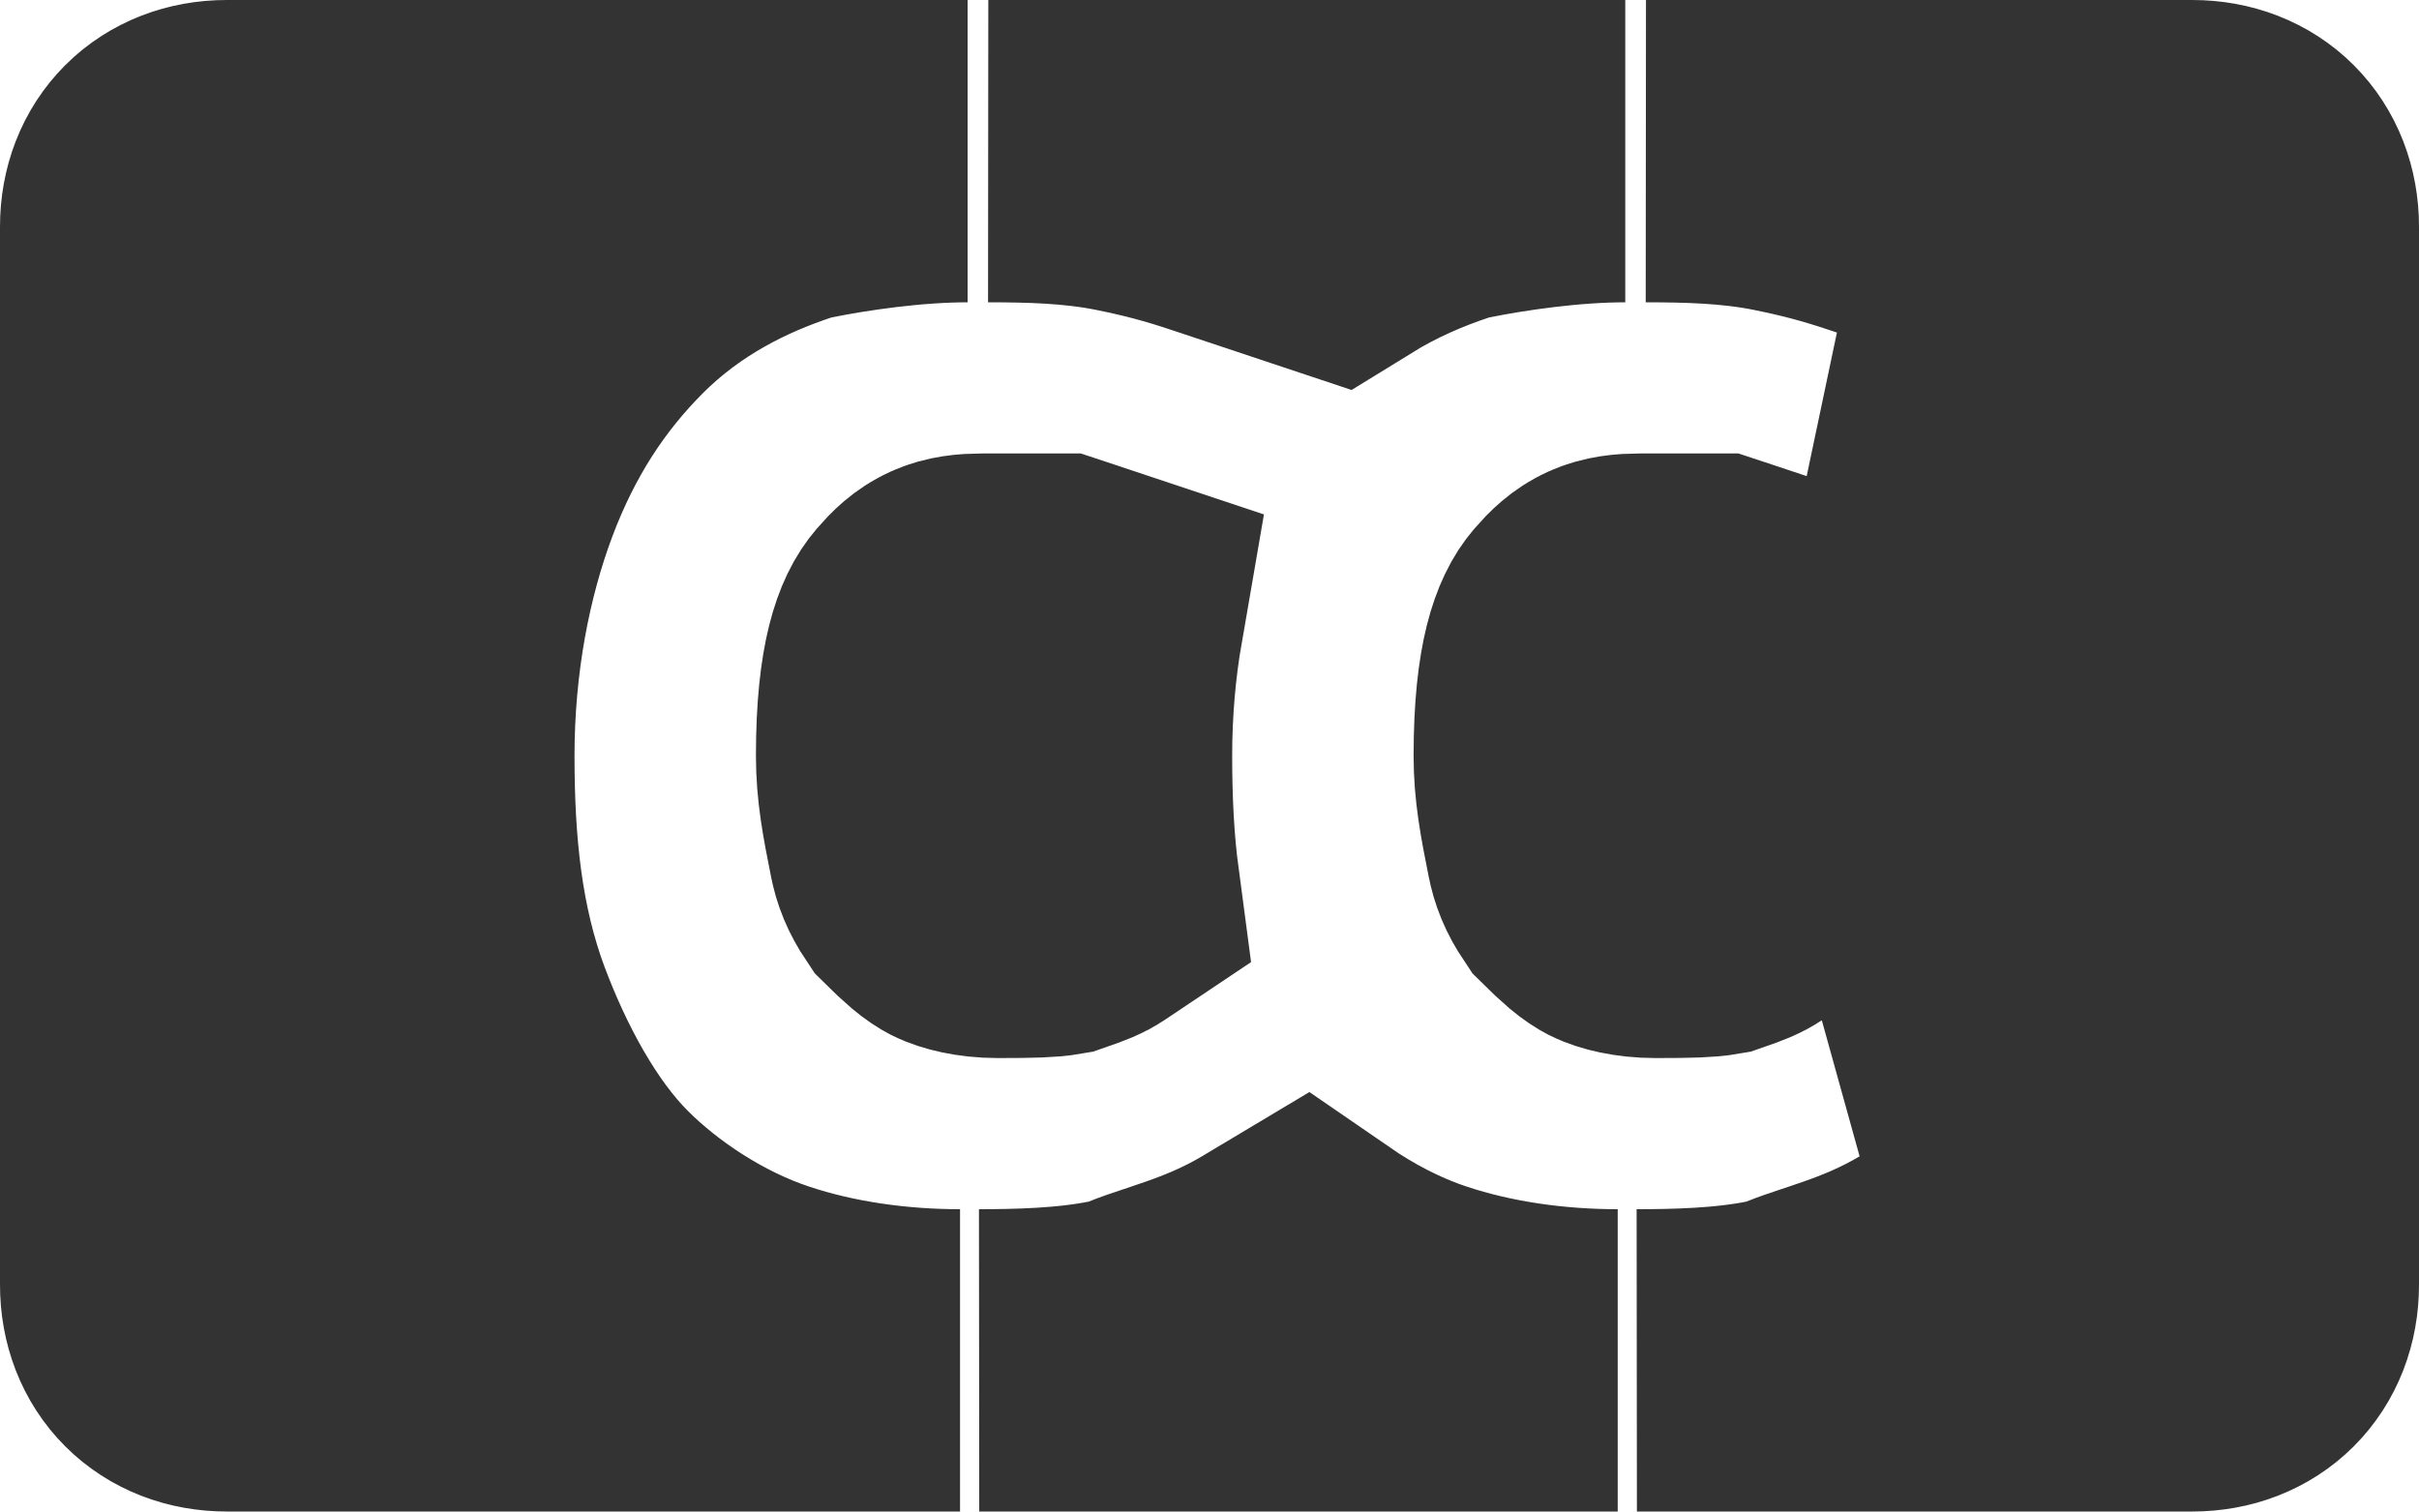
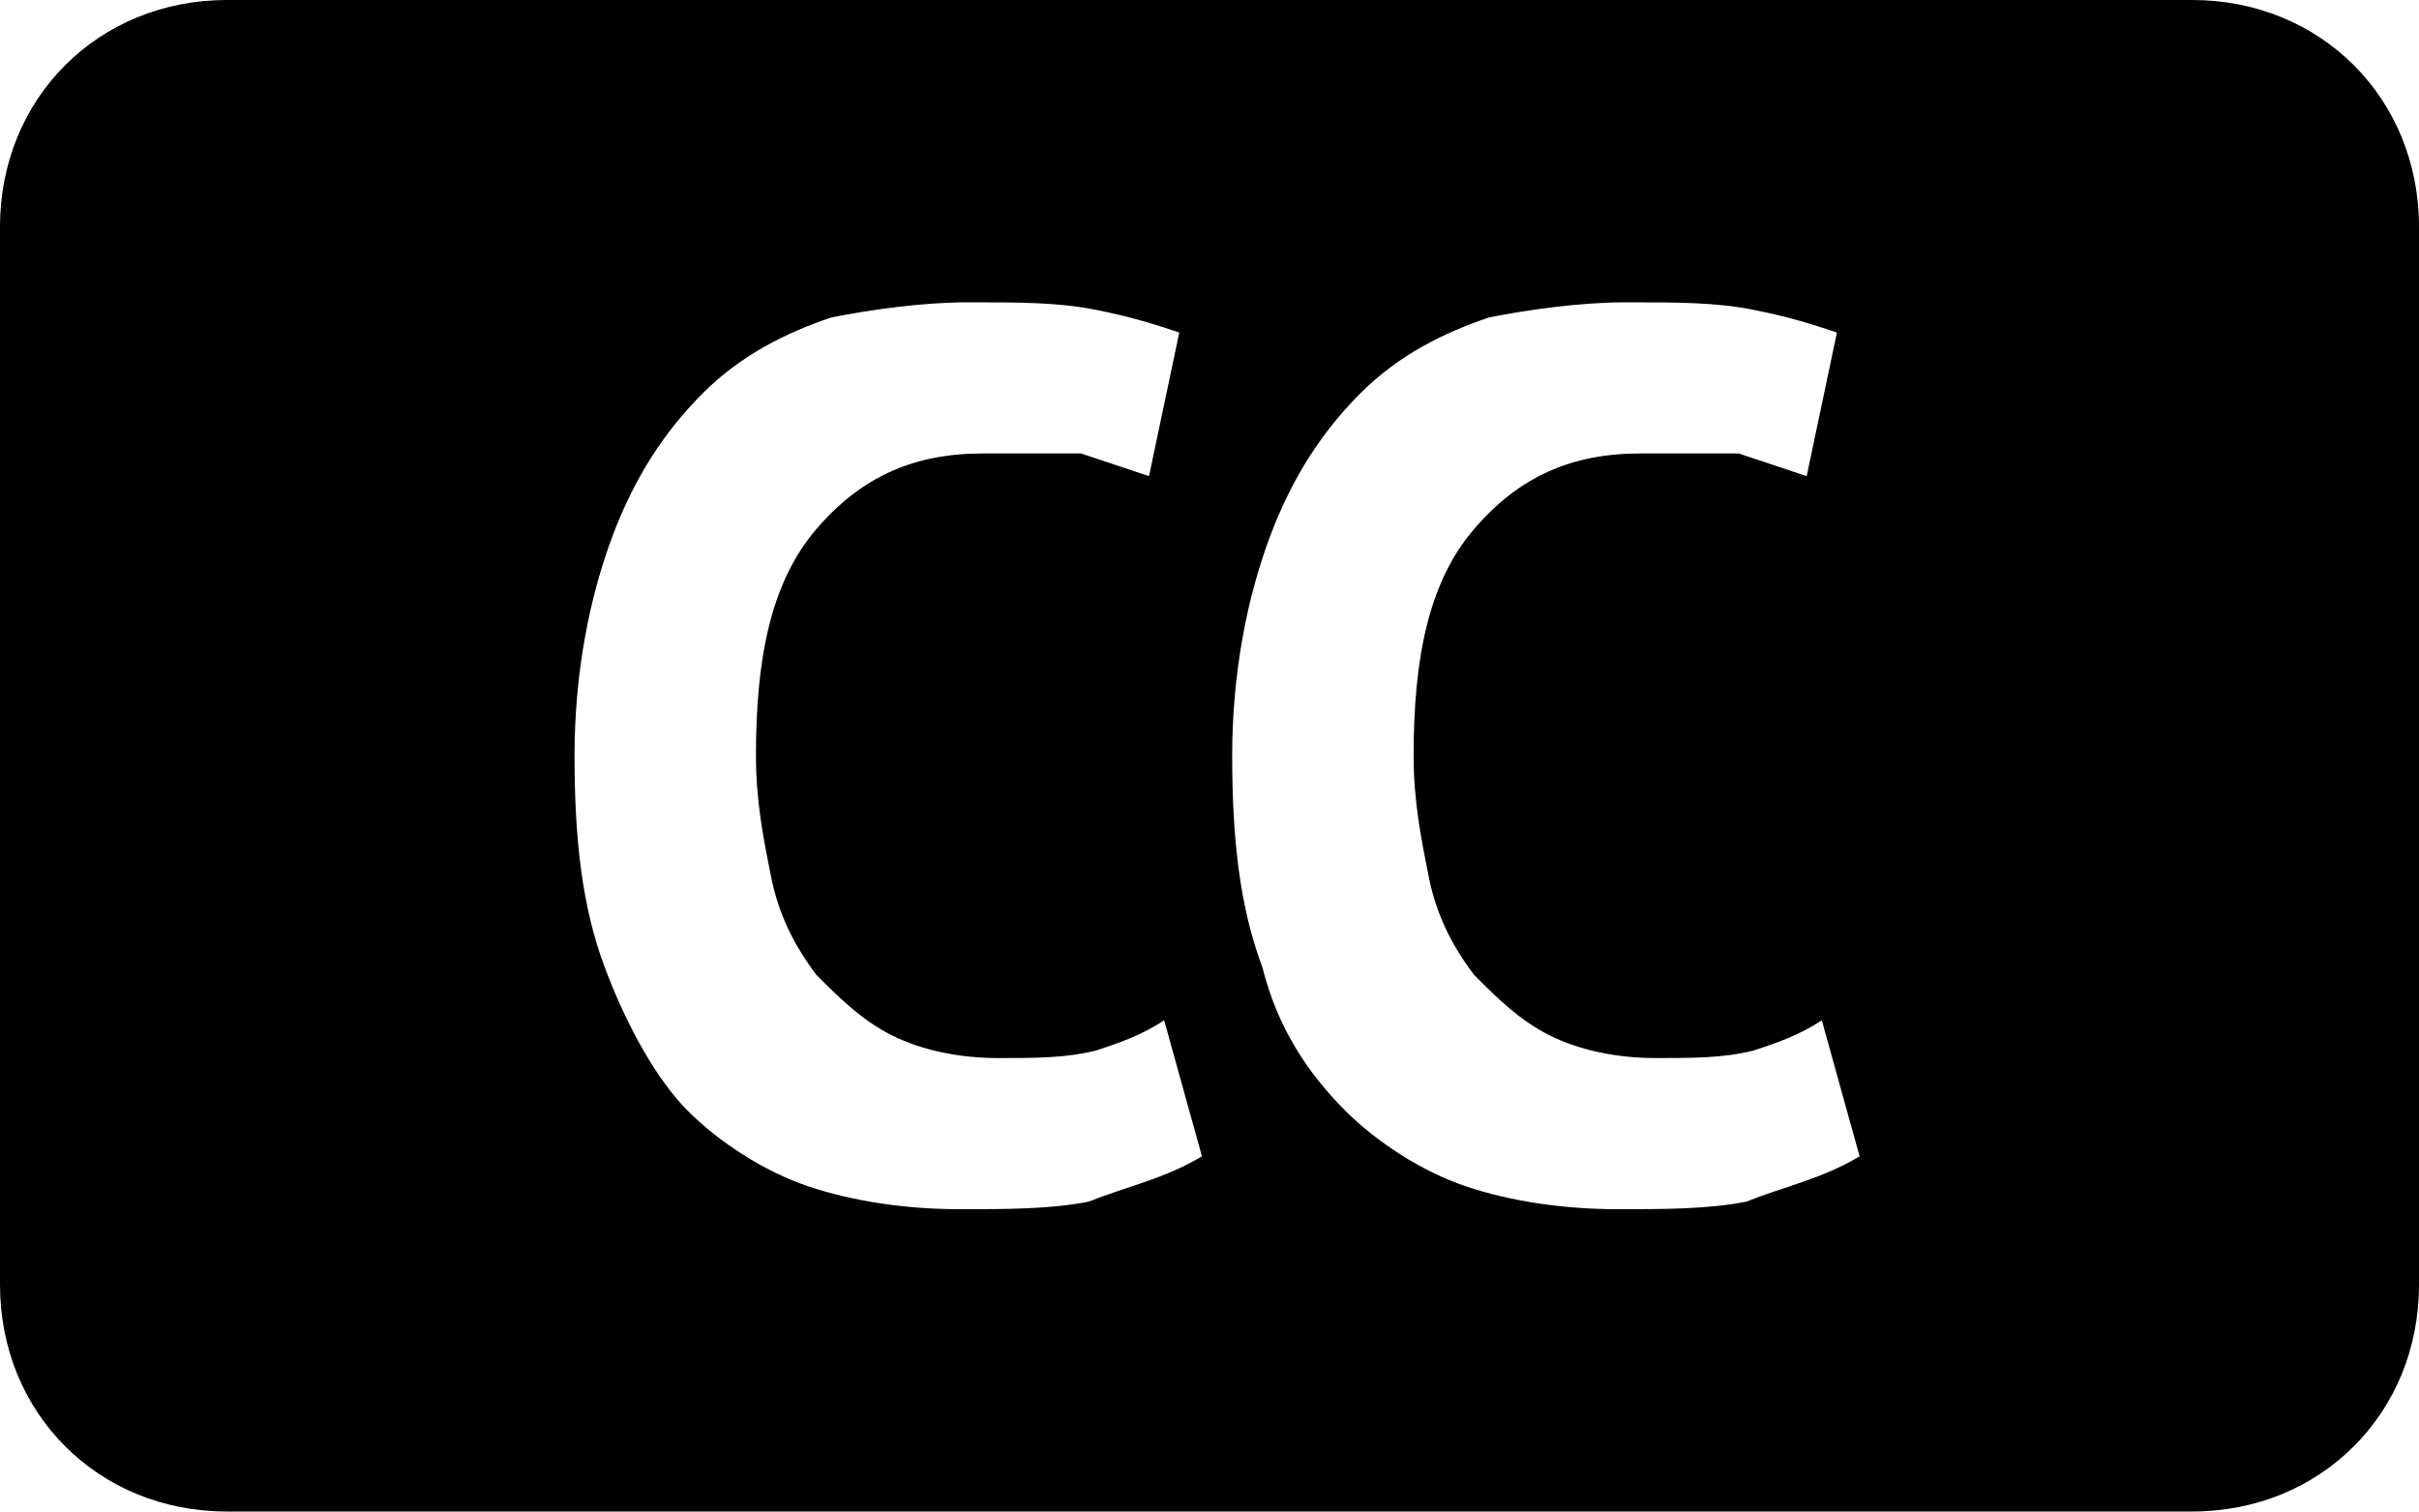
- <svg xmlns="http://www.w3.org/2000/svg" width="32" height="20" viewBox="0 0 32 20" fill="none">
-   <path d="M14.792 17.861L14.972 17.825L15.143 17.757C15.261 17.71 15.343 17.683 15.463 17.643C15.55 17.614 15.656 17.579 15.811 17.525C16.114 17.419 16.51 17.266 16.929 17.015L17.245 16.826C17.702 17.141 18.223 17.416 18.767 17.597C19.605 17.877 20.524 18 21.4 18H12.954C13.479 17.999 14.166 17.986 14.792 17.861ZM22.991 11.836C22.948 11.864 22.898 11.89 22.66 11.972C22.545 11.992 22.371 12 21.9 12C21.64 12 21.46 11.944 21.394 11.911C21.375 11.901 21.333 11.877 21.254 11.811C21.189 11.756 21.123 11.693 21.029 11.6C20.928 11.449 20.887 11.338 20.861 11.208C20.759 10.699 20.7 10.378 20.7 10C20.7 8.821 20.901 8.438 21.018 8.302C21.22 8.066 21.355 8 21.7 8H21.703H21.706H21.709H21.712H21.715H21.718H21.721H21.723H21.726H21.729H21.732H21.735H21.738H21.741H21.744H21.747H21.75H21.752H21.755H21.758H21.761H21.764H21.767H21.77H21.773H21.775H21.778H21.781H21.784H21.787H21.79H21.793H21.796H21.798H21.801H21.804H21.807H21.81H21.813H21.815H21.818H21.821H21.824H21.827H21.83H21.832H21.835H21.838H21.841H21.844H21.846H21.849H21.852H21.855H21.858H21.861H21.863H21.866H21.869H21.872H21.875H21.877H21.88H21.883H21.886H21.889H21.891H21.894H21.897H21.9H21.902H21.905H21.908H21.911H21.914H21.916H21.919H21.922H21.925H21.927H21.93H21.933H21.936H21.939H21.941H21.944H21.947H21.95H21.952H21.955H21.958H21.96H21.963H21.966H21.969H21.971H21.974H21.977H21.98H21.982H21.985H21.988H21.99H21.993H21.996H21.999H22.001H22.004H22.007H22.009H22.012H22.015H22.017H22.02H22.023H22.026H22.028H22.031H22.034H22.036H22.039H22.042H22.044H22.047H22.05H22.052H22.055H22.058H22.061H22.063H22.066H22.069H22.071H22.074H22.076H22.079H22.082H22.084H22.087H22.09H22.092H22.095H22.098H22.1H22.103H22.106H22.108H22.111H22.114H22.116H22.119H22.122H22.124H22.127H22.129H22.132H22.135H22.137H22.14H22.142H22.145H22.148H22.15H22.153H22.156H22.158H22.161H22.163H22.166H22.169H22.171H22.174H22.176H22.179H22.182H22.184H22.187H22.189H22.192H22.195H22.197H22.2H22.202H22.205H22.207H22.21H22.213H22.215H22.218H22.22H22.223H22.226H22.228H22.231H22.233H22.236H22.238H22.241H22.244H22.246H22.249H22.251H22.254H22.256H22.259H22.262H22.264H22.267H22.269H22.272H22.274H22.277H22.279H22.282H22.284H22.287H22.29H22.292H22.294H22.297H22.3H22.302H22.305H22.307H22.31H22.312H22.315H22.317H22.32H22.322H22.325H22.327H22.33H22.332H22.335H22.337H22.34H22.343H22.345H22.348H22.35H22.352H22.355H22.358H22.36H22.363H22.365H22.367H22.37H22.372H22.375H22.378H22.38H22.383H22.385H22.387H22.39H22.392H22.395H22.398H22.4H22.402H22.405H22.407H22.41H22.412H22.415H22.417H22.42H22.422H22.425H22.427H22.43H22.432H22.435H22.437H22.44H22.442H22.445H22.447H22.449H22.452H22.454H22.457H22.459H22.462H22.464H22.467H22.469H22.471H22.474H22.476H22.479H22.481H22.484H22.486H22.489H22.491H22.494H22.496H22.498H22.501H22.503H22.506H22.508H22.511H22.513H22.516H22.518H22.52H22.523H22.525H22.528H22.53H22.533H22.535H22.537H22.54H22.542H22.545H22.547H22.55H22.552H22.554H22.557H22.559H22.562H22.564H22.567H22.569H22.571H22.574H22.576H22.579H22.581H22.583H22.586H22.588H22.591H22.593H22.596H22.598H22.6H22.603H22.605H22.608H22.61H22.612H22.615H22.617H22.619H22.622H22.624H22.627H22.629H22.631H22.634H22.636H22.639H22.641H22.643H22.646H22.648H22.651H22.653H22.655H22.658H22.66H22.663H22.665H22.667H22.67H22.672H22.675H22.675L22.817 8.047L23.267 8.197L25.395 8.907L25.857 6.712L26.257 4.812L26.625 3.067L24.933 2.503L24.931 2.502C24.607 2.394 24.214 2.263 23.592 2.139C22.962 2.013 22.348 2.001 21.774 2H29C29.595 2 30 2.405 30 3V17C30 17.595 29.595 18 29 18H21.654C22.179 17.999 22.866 17.986 23.492 17.861L23.672 17.825L23.843 17.757C23.961 17.71 24.043 17.683 24.163 17.643C24.25 17.614 24.356 17.579 24.511 17.525C24.814 17.419 25.21 17.266 25.629 17.015L26.934 16.232L26.527 14.765L26.027 12.965L25.288 10.304L22.991 11.836ZM17.625 2.967L16.233 2.503L16.231 2.502C15.907 2.394 15.514 2.263 14.892 2.139C14.262 2.013 13.648 2.001 13.074 2H21.5C20.719 2 19.877 2.125 19.308 2.239L19.186 2.263L19.067 2.303C18.612 2.454 18.116 2.664 17.625 2.967ZM14.291 11.836C14.248 11.864 14.198 11.89 13.96 11.972C13.845 11.992 13.671 12 13.2 12C12.94 12 12.76 11.944 12.694 11.911C12.675 11.901 12.633 11.877 12.554 11.811C12.489 11.756 12.423 11.693 12.329 11.6C12.228 11.449 12.187 11.338 12.161 11.208C12.059 10.699 12 10.378 12 10C12 8.821 12.201 8.438 12.319 8.302C12.52 8.066 12.655 8 13 8H13.003H13.006H13.009H13.012H13.015H13.018H13.021H13.023H13.026H13.029H13.032H13.035H13.038H13.041H13.044H13.047H13.05H13.052H13.055H13.058H13.061H13.064H13.067H13.07H13.072H13.075H13.078H13.081H13.084H13.087H13.09H13.093H13.095H13.098H13.101H13.104H13.107H13.11H13.113H13.115H13.118H13.121H13.124H13.127H13.13H13.132H13.135H13.138H13.141H13.144H13.146H13.149H13.152H13.155H13.158H13.161H13.163H13.166H13.169H13.172H13.175H13.177H13.18H13.183H13.186H13.189H13.191H13.194H13.197H13.2H13.203H13.205H13.208H13.211H13.214H13.216H13.219H13.222H13.225H13.227H13.23H13.233H13.236H13.239H13.241H13.244H13.247H13.249H13.252H13.255H13.258H13.26H13.263H13.266H13.269H13.271H13.274H13.277H13.28H13.282H13.285H13.288H13.29H13.293H13.296H13.299H13.301H13.304H13.307H13.309H13.312H13.315H13.318H13.32H13.323H13.326H13.328H13.331H13.334H13.336H13.339H13.342H13.344H13.347H13.35H13.352H13.355H13.358H13.361H13.363H13.366H13.368H13.371H13.374H13.377H13.379H13.382H13.384H13.387H13.39H13.392H13.395H13.398H13.4H13.403H13.406H13.408H13.411H13.414H13.416H13.419H13.421H13.424H13.427H13.429H13.432H13.435H13.437H13.44H13.443H13.445H13.448H13.45H13.453H13.456H13.458H13.461H13.463H13.466H13.469H13.471H13.474H13.476H13.479H13.482H13.484H13.487H13.489H13.492H13.495H13.497H13.5H13.502H13.505H13.508H13.51H13.513H13.515H13.518H13.52H13.523H13.526H13.528H13.531H13.533H13.536H13.538H13.541H13.544H13.546H13.549H13.551H13.554H13.556H13.559H13.562H13.564H13.567H13.569H13.572H13.574H13.577H13.579H13.582H13.584H13.587H13.589H13.592H13.595H13.597H13.6H13.602H13.605H13.607H13.61H13.612H13.615H13.617H13.62H13.622H13.625H13.627H13.63H13.632H13.635H13.637H13.64H13.643H13.645H13.648H13.65H13.652H13.655H13.658H13.66H13.662H13.665H13.668H13.67H13.672H13.675H13.678H13.68H13.682H13.685H13.688H13.69H13.693H13.695H13.697H13.7H13.702H13.705H13.707H13.71H13.712H13.715H13.717H13.72H13.722H13.725H13.727H13.73H13.732H13.735H13.737H13.739H13.742H13.745H13.747H13.749H13.752H13.754H13.757H13.759H13.762H13.764H13.767H13.769H13.771H13.774H13.776H13.779H13.781H13.784H13.786H13.789H13.791H13.794H13.796H13.799H13.801H13.803H13.806H13.808H13.811H13.813H13.816H13.818H13.82H13.823H13.825H13.828H13.83H13.833H13.835H13.837H13.84H13.842H13.845H13.847H13.85H13.852H13.854H13.857H13.859H13.862H13.864H13.867H13.869H13.871H13.874H13.876H13.879H13.881H13.883H13.886H13.888H13.891H13.893H13.896H13.898H13.9H13.903H13.905H13.908H13.91H13.912H13.915H13.917H13.919H13.922H13.924H13.927H13.929H13.931H13.934H13.936H13.939H13.941H13.944H13.946H13.948H13.951H13.953H13.956H13.958H13.96H13.963H13.965H13.967H13.97H13.972H13.975H13.975L14.117 8.047L14.456 8.16C14.355 8.743 14.3 9.36 14.3 10C14.3 10.595 14.326 11.183 14.403 11.761L14.291 11.836ZM3 2H12.8C12.019 2 11.177 2.125 10.608 2.239L10.486 2.263L10.367 2.303C9.583 2.564 8.675 2.997 7.886 3.786C7.179 4.493 6.625 5.338 6.227 6.398C5.841 7.427 5.6 8.665 5.6 10C5.6 11.203 5.706 12.378 6.127 13.502C6.476 14.431 7 15.429 7.686 16.114C8.279 16.708 9.14 17.288 10.068 17.597C10.905 17.877 11.824 18 12.7 18H3C2.405 18 2 17.595 2 17V3C2 2.405 2.405 2 3 2Z" fill="#333333" stroke="#333333" stroke-width="4" />
+ <svg xmlns="http://www.w3.org/2000/svg" viewBox="0 0 32 20">
+   <path d="M29 0H3C1.3 0 0 1.3 0 3V17C0 18.7 1.3 20 3 20H29C30.7 20 32 18.7 32 17V3C32 1.3 30.7 0 29 0ZM14.4 15.9C13.9 16 13.3 16 12.7 16C12 16 11.3 15.9 10.7 15.7C10.1 15.5 9.5 15.1 9.1 14.7C8.7 14.3 8.3 13.6 8 12.8C7.7 12 7.6 11.1 7.6 10C7.6 8.9 7.8 7.9 8.1 7.1C8.4 6.3 8.8 5.7 9.3 5.2C9.8 4.7 10.4 4.4 11 4.2C11.5 4.1 12.2 4 12.8 4C13.5 4 14 4 14.5 4.1C15 4.2 15.3 4.3 15.6 4.4L15.2 6.3C14.9 6.2 14.6 6.1 14.3 6C13.9 6 13.5 6 13 6C12.1 6 11.4 6.3 10.8 7C10.2 7.7 10 8.7 10 10C10 10.6 10.1 11.1 10.2 11.6C10.3 12.1 10.5 12.5 10.8 12.9C11.1 13.2 11.4 13.5 11.8 13.7C12.2 13.9 12.7 14 13.2 14C13.7 14 14.1 14 14.5 13.9C14.8 13.8 15.1 13.7 15.4 13.5L15.9 15.3C15.4 15.6 14.9 15.7 14.4 15.9ZM23.1 15.9C22.6 16 22 16 21.4 16C20.7 16 20 15.9 19.4 15.7C18.8 15.5 18.2 15.1 17.8 14.7C17.3 14.2 16.9 13.6 16.7 12.8C16.4 12 16.3 11.1 16.3 10C16.3 8.9 16.5 7.9 16.8 7.1C17.1 6.3 17.5 5.7 18 5.2C18.5 4.7 19.1 4.4 19.7 4.2C20.2 4.1 20.9 4 21.5 4C22.2 4 22.7 4 23.2 4.1C23.7 4.2 24 4.3 24.3 4.4L23.9 6.3C23.6 6.2 23.3 6.1 23 6C22.6 6 22.2 6 21.7 6C20.8 6 20.1 6.3 19.5 7C18.9 7.7 18.7 8.7 18.7 10C18.7 10.6 18.8 11.1 18.9 11.6C19 12.1 19.2 12.5 19.5 12.9C19.8 13.2 20.1 13.5 20.5 13.7C20.9 13.9 21.4 14 21.9 14C22.4 14 22.8 14 23.2 13.9C23.5 13.8 23.8 13.7 24.1 13.5L24.6 15.3C24.1 15.6 23.6 15.7 23.1 15.9Z" />
</svg>
